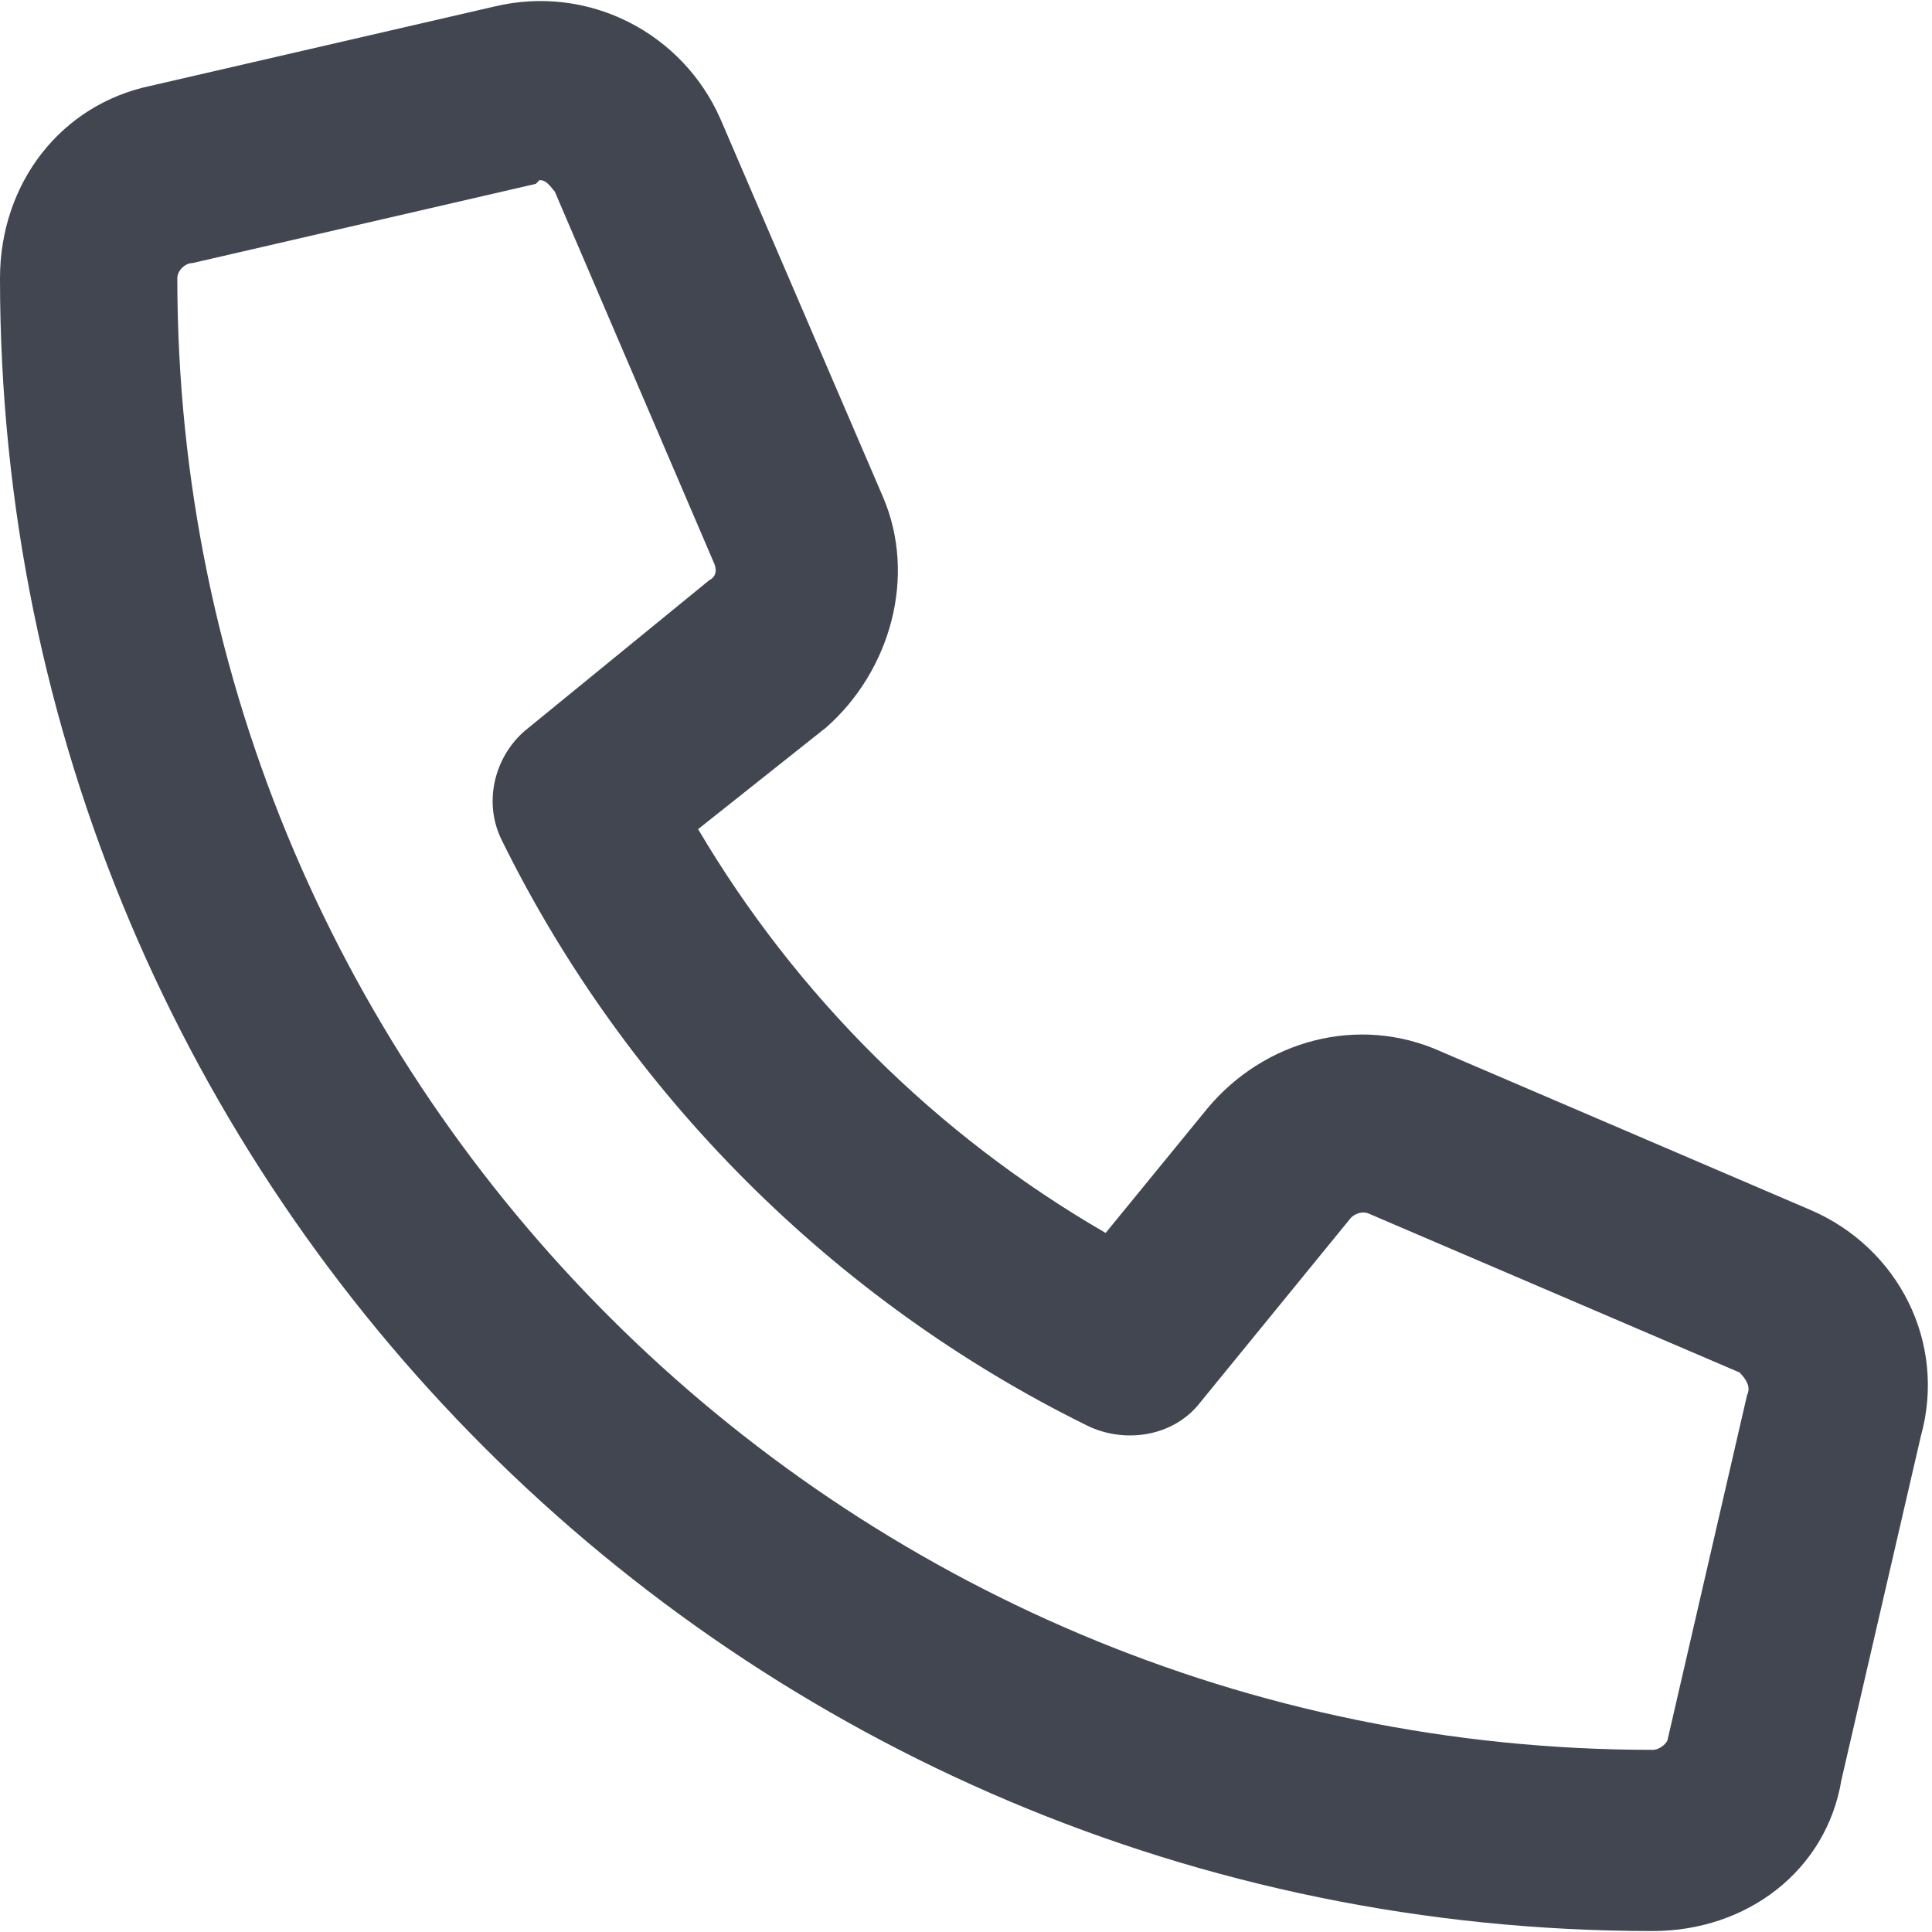
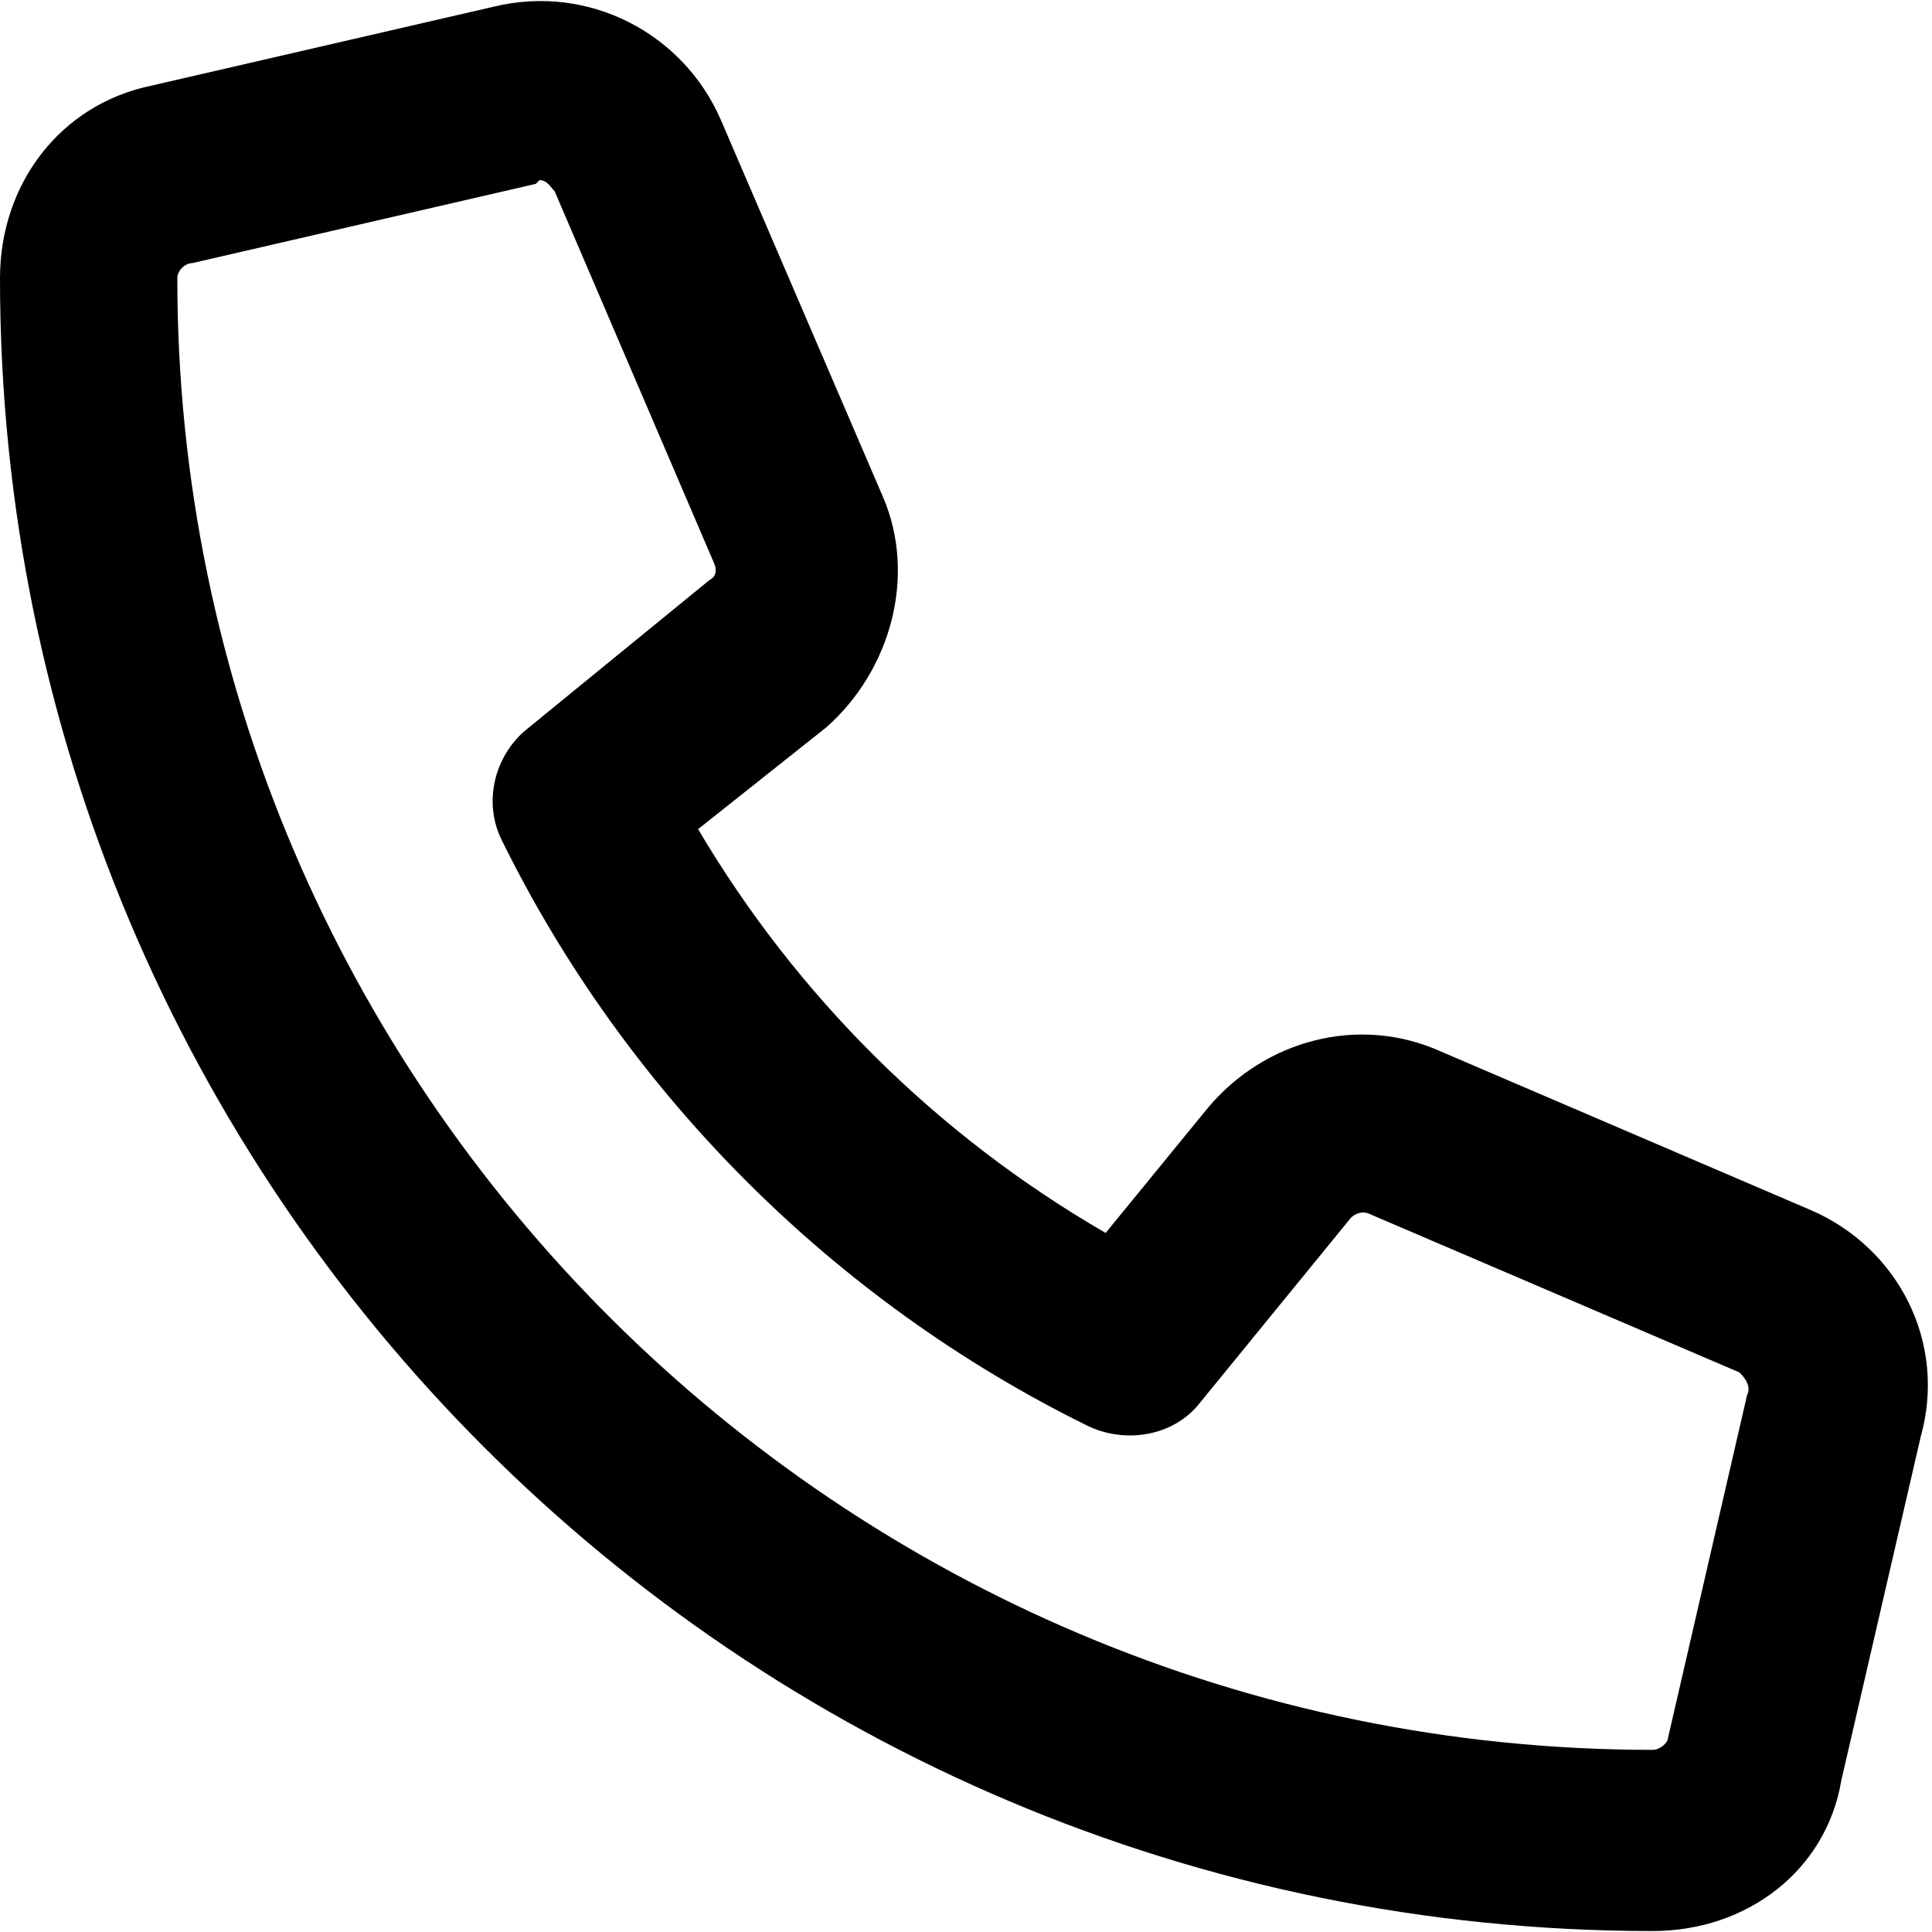
<svg xmlns="http://www.w3.org/2000/svg" width="18" height="18" viewBox="0 0 18 18" fill="none">
-   <path d="M16.875 11.276C17.684 11.627 18.141 12.506 17.895 13.385L17.156 16.584C17.016 17.428 16.277 17.991 15.398 17.991C6.891 17.991 0 11.1 0 2.592C0 1.713 0.562 0.975 1.406 0.799L4.605 0.061C5.484 -0.15 6.363 0.307 6.715 1.115L8.227 4.631C8.543 5.369 8.297 6.248 7.699 6.776L6.504 7.725C7.418 9.272 8.719 10.572 10.301 11.487L11.25 10.326C11.777 9.694 12.656 9.448 13.43 9.799L16.875 11.276ZM16.277 12.998C16.312 12.928 16.277 12.858 16.207 12.787L12.762 11.311C12.691 11.276 12.621 11.311 12.586 11.346L11.18 13.069C10.934 13.385 10.477 13.455 10.125 13.28C7.77 12.119 5.836 10.186 4.676 7.83C4.5 7.479 4.605 7.057 4.887 6.811L6.609 5.405C6.68 5.369 6.68 5.299 6.645 5.229L5.168 1.783C5.133 1.748 5.098 1.678 5.027 1.678L4.992 1.713L1.793 2.451C1.723 2.451 1.652 2.522 1.652 2.592C1.652 10.151 7.84 16.303 15.398 16.303C15.469 16.303 15.539 16.233 15.539 16.198L16.277 12.998Z" fill="#414651" />
+   <path d="M16.875 11.276C17.684 11.627 18.141 12.506 17.895 13.385L17.156 16.584C17.016 17.428 16.277 17.991 15.398 17.991C6.891 17.991 0 11.1 0 2.592C0 1.713 0.562 0.975 1.406 0.799L4.605 0.061C5.484 -0.15 6.363 0.307 6.715 1.115L8.227 4.631C8.543 5.369 8.297 6.248 7.699 6.776L6.504 7.725C7.418 9.272 8.719 10.572 10.301 11.487L11.25 10.326C11.777 9.694 12.656 9.448 13.43 9.799L16.875 11.276ZM16.277 12.998C16.312 12.928 16.277 12.858 16.207 12.787L12.762 11.311C12.691 11.276 12.621 11.311 12.586 11.346L11.18 13.069C10.934 13.385 10.477 13.455 10.125 13.28C7.77 12.119 5.836 10.186 4.676 7.83C4.5 7.479 4.605 7.057 4.887 6.811L6.609 5.405C6.68 5.369 6.68 5.299 6.645 5.229L5.168 1.783C5.133 1.748 5.098 1.678 5.027 1.678L4.992 1.713L1.793 2.451C1.723 2.451 1.652 2.522 1.652 2.592C1.652 10.151 7.84 16.303 15.398 16.303C15.469 16.303 15.539 16.233 15.539 16.198L16.277 12.998Z" fill="black" />
</svg>
